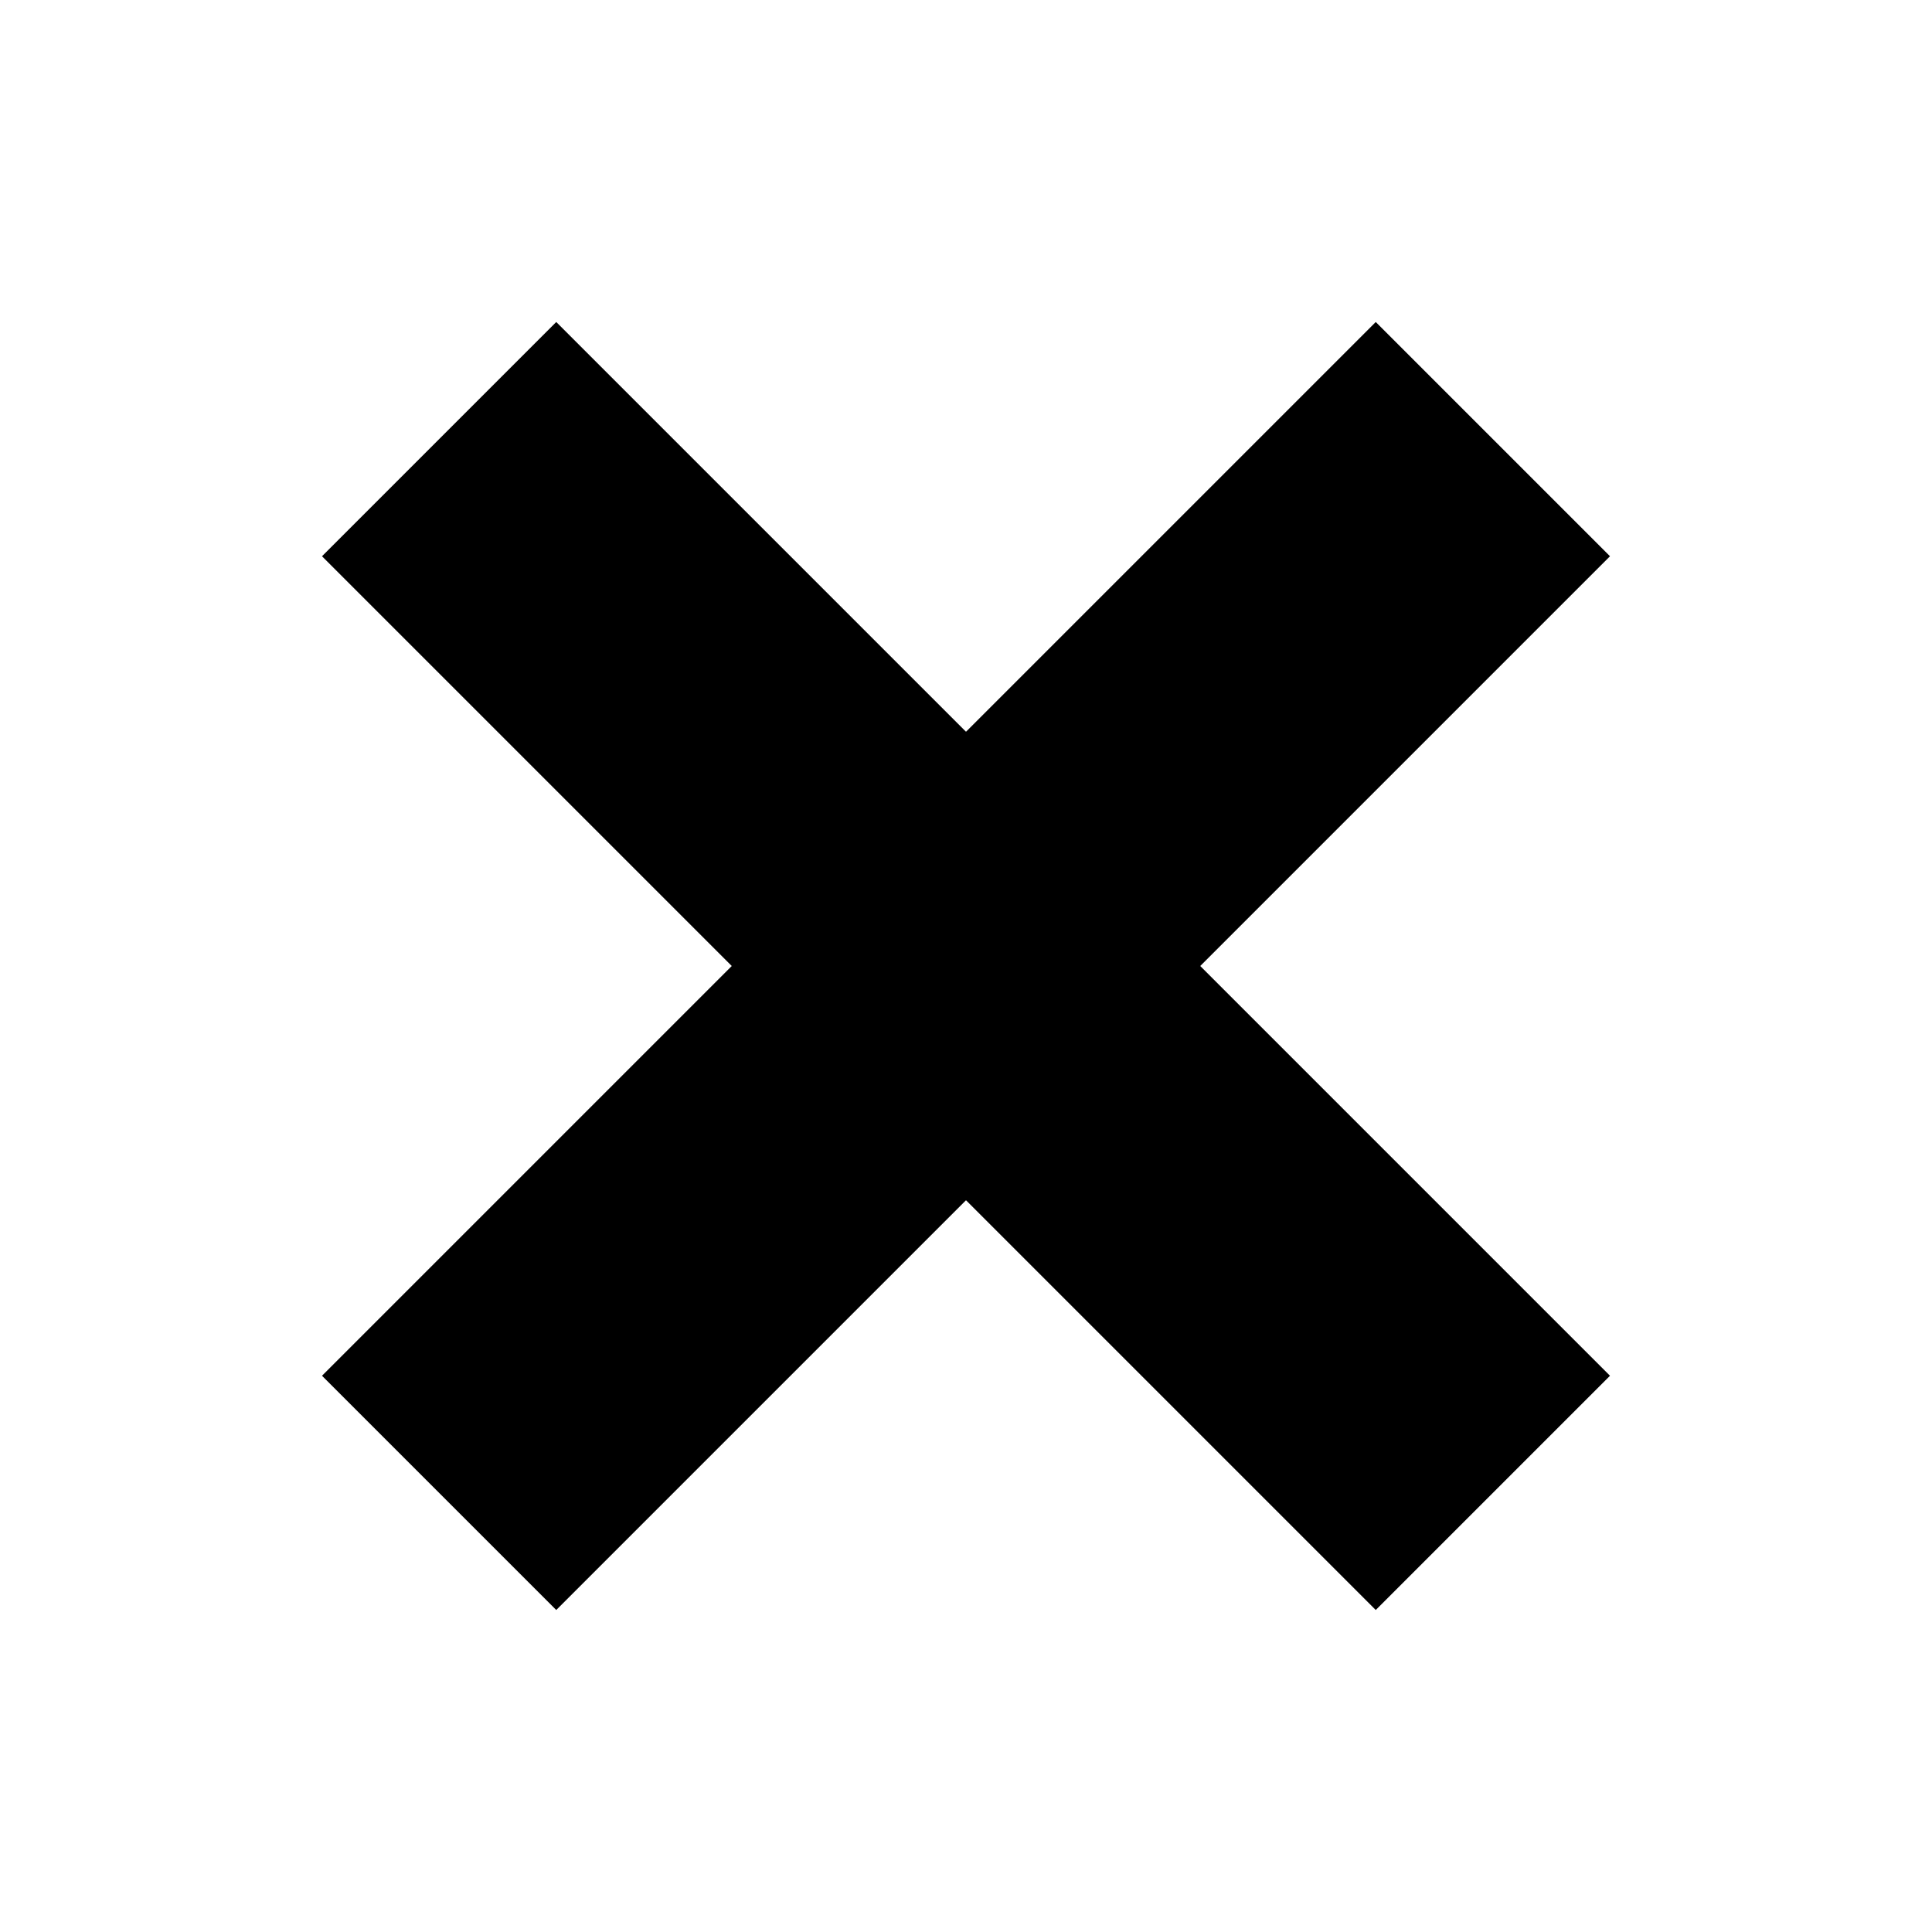
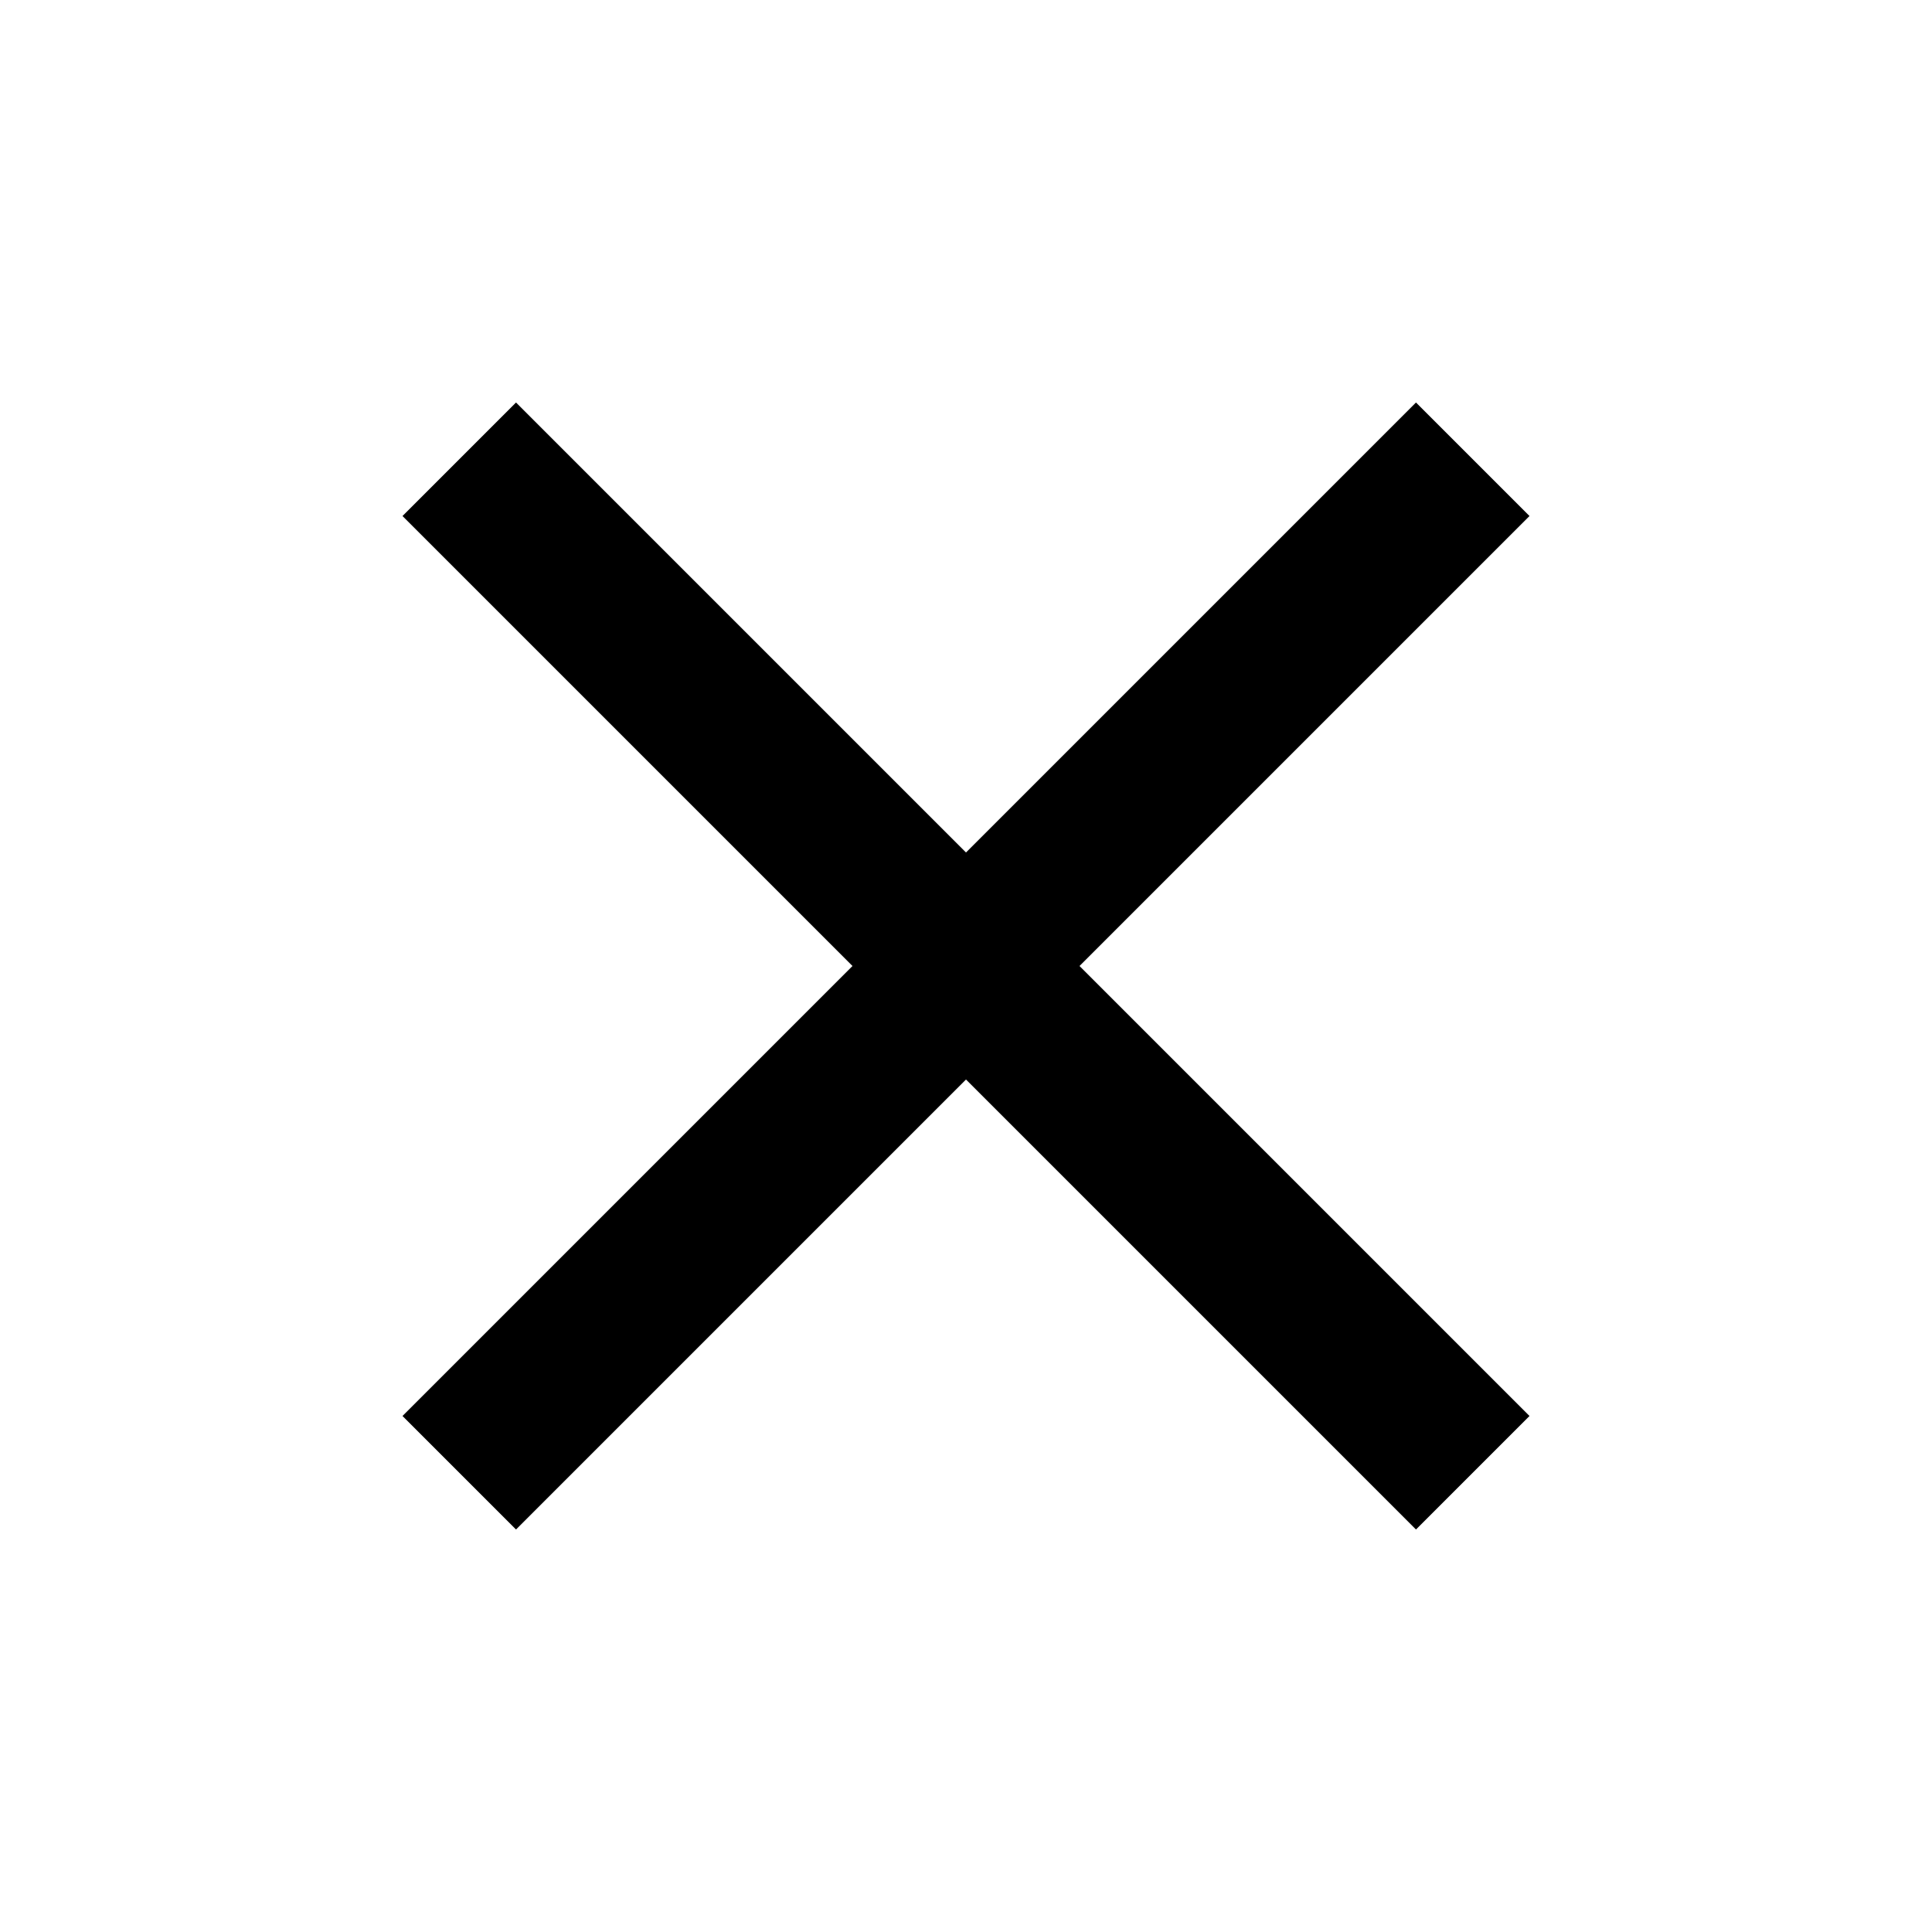
<svg xmlns="http://www.w3.org/2000/svg" version="1.1" width="24" height="24" viewBox="0 0 24 24">
-   <path d="M20 6.91L17.09 4L12 9.09L6.91 4L4 6.91L9.09 12L4 17.09L6.91 20L12 14.91L17.09 20L20 17.09L14.91 12L20 6.91Z" />
+   <path d="M19,6.41L17.59,5L12,10.59L6.41,5L5,6.41L10.59,12L5,17.59L6.41,19L12,13.41L17.59,19L19,17.59L13.41,12L19,6.41Z" />
</svg>
